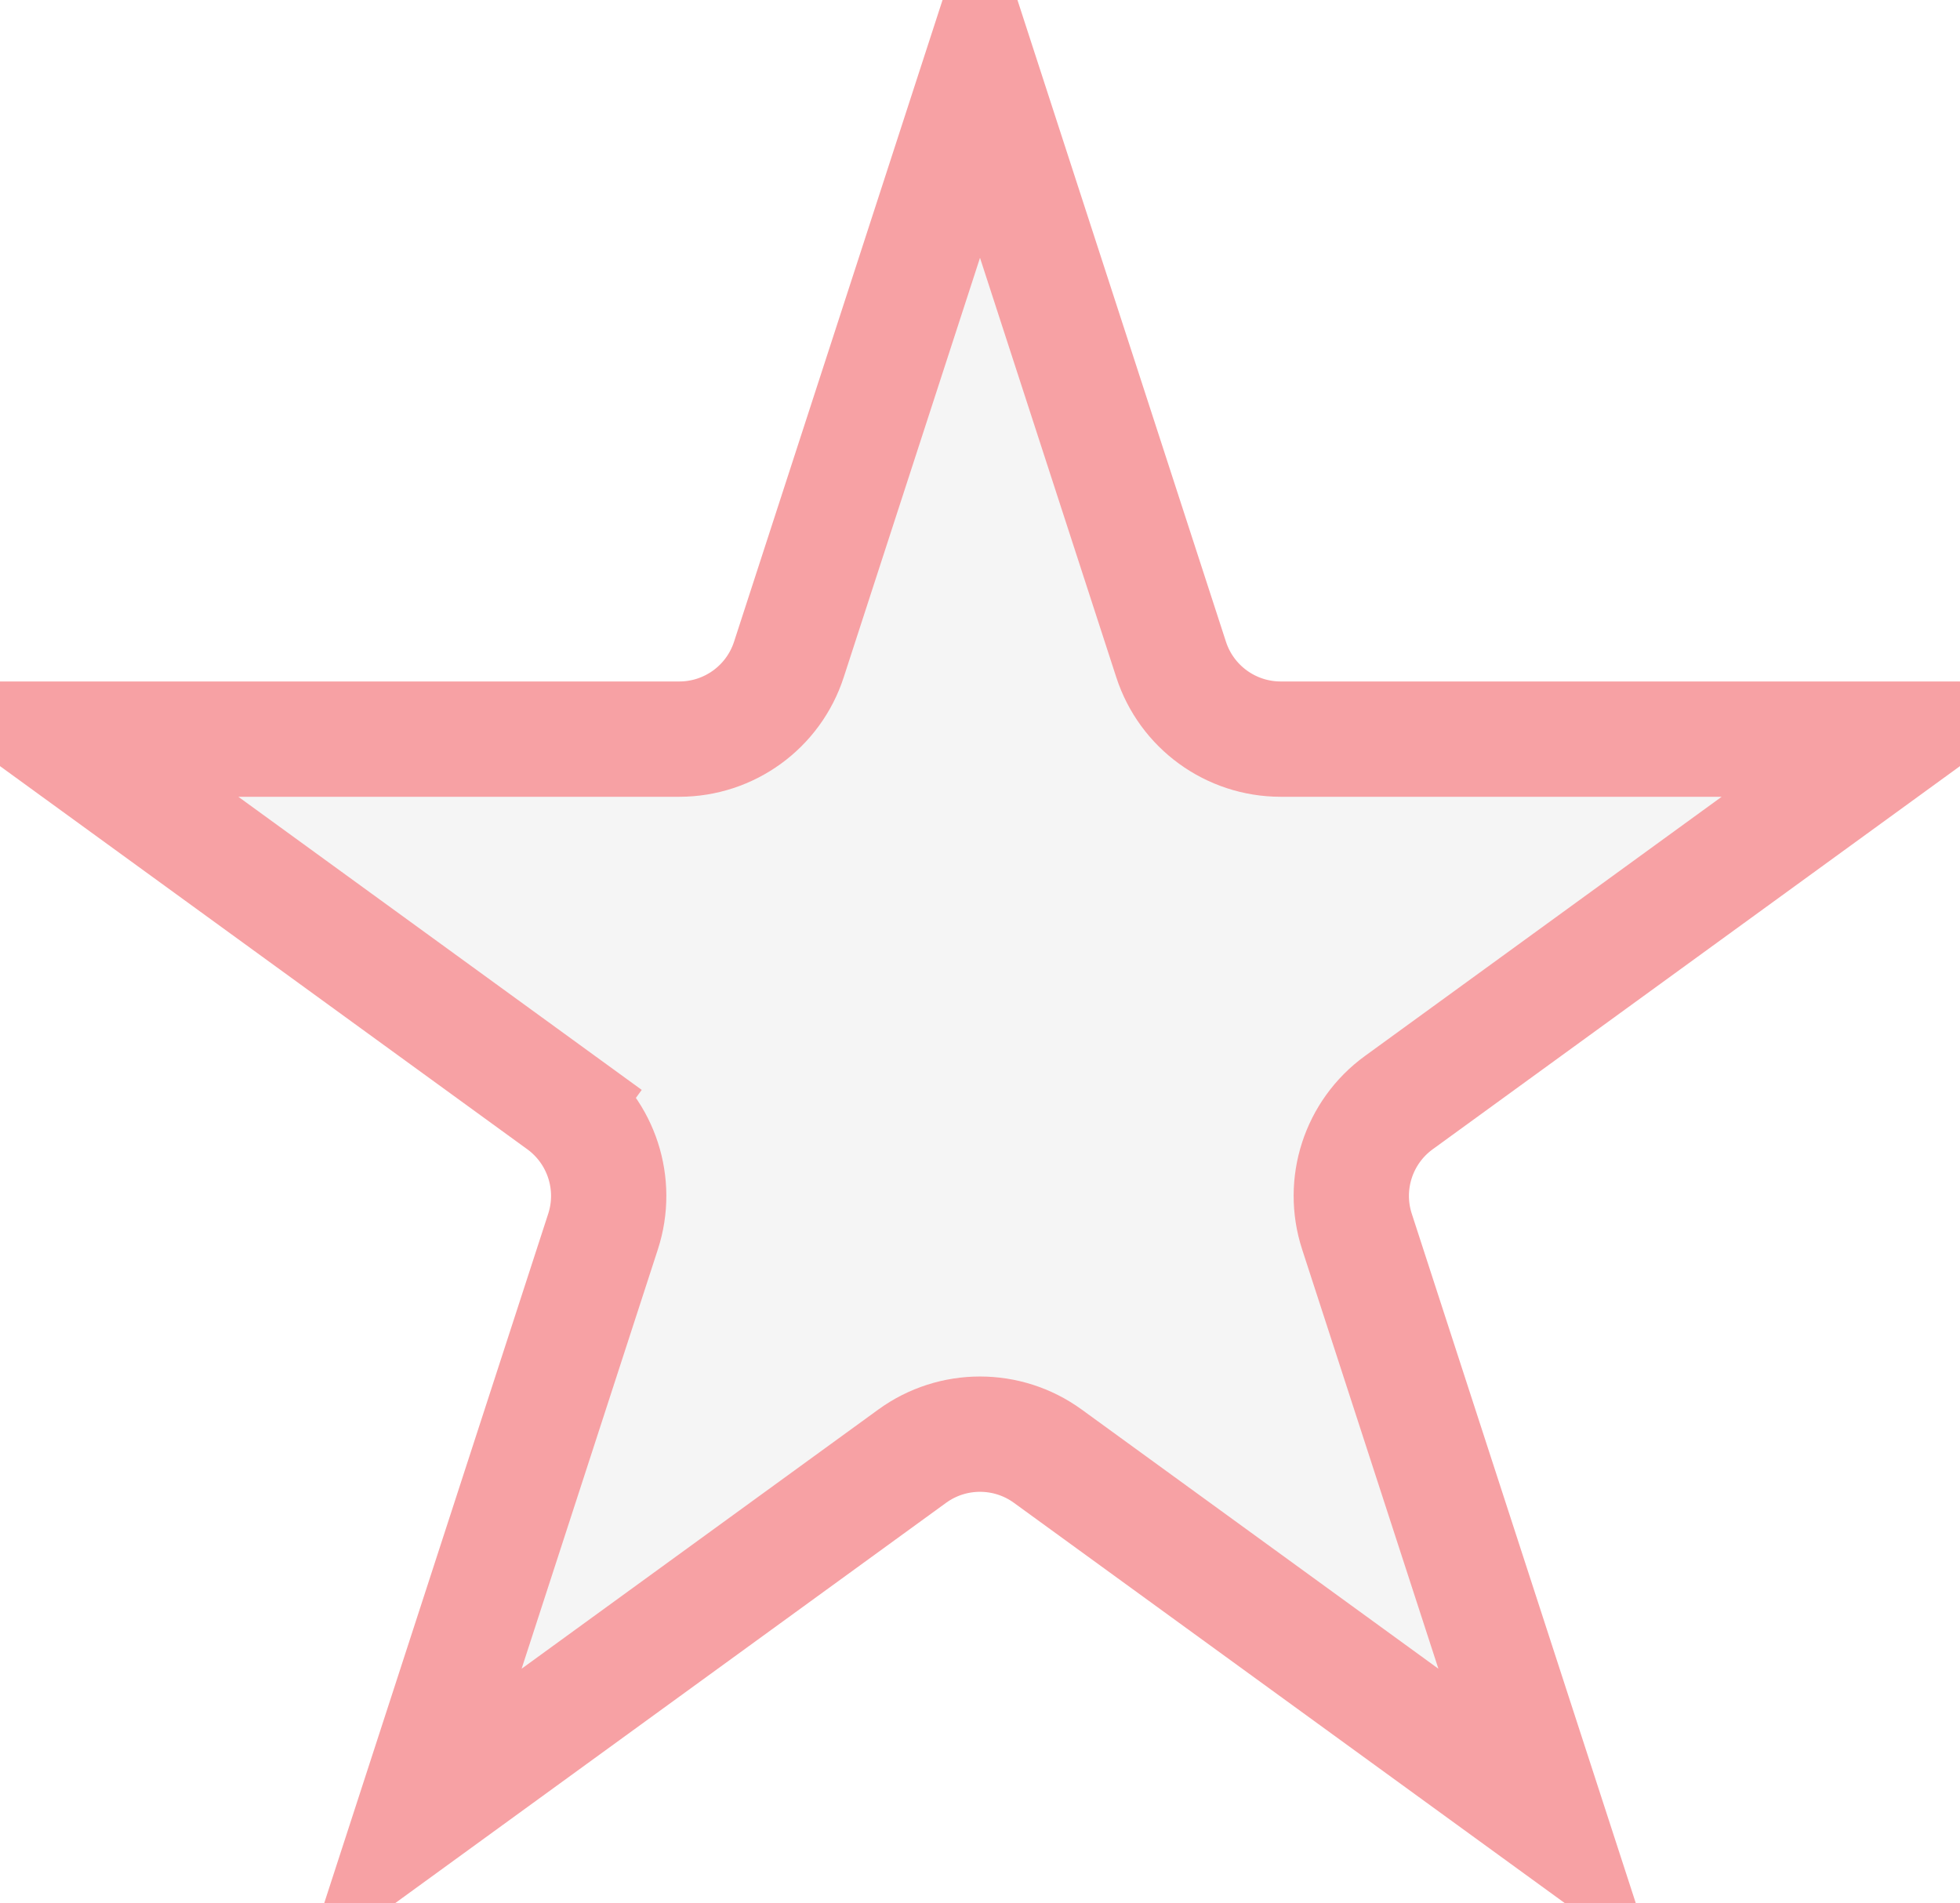
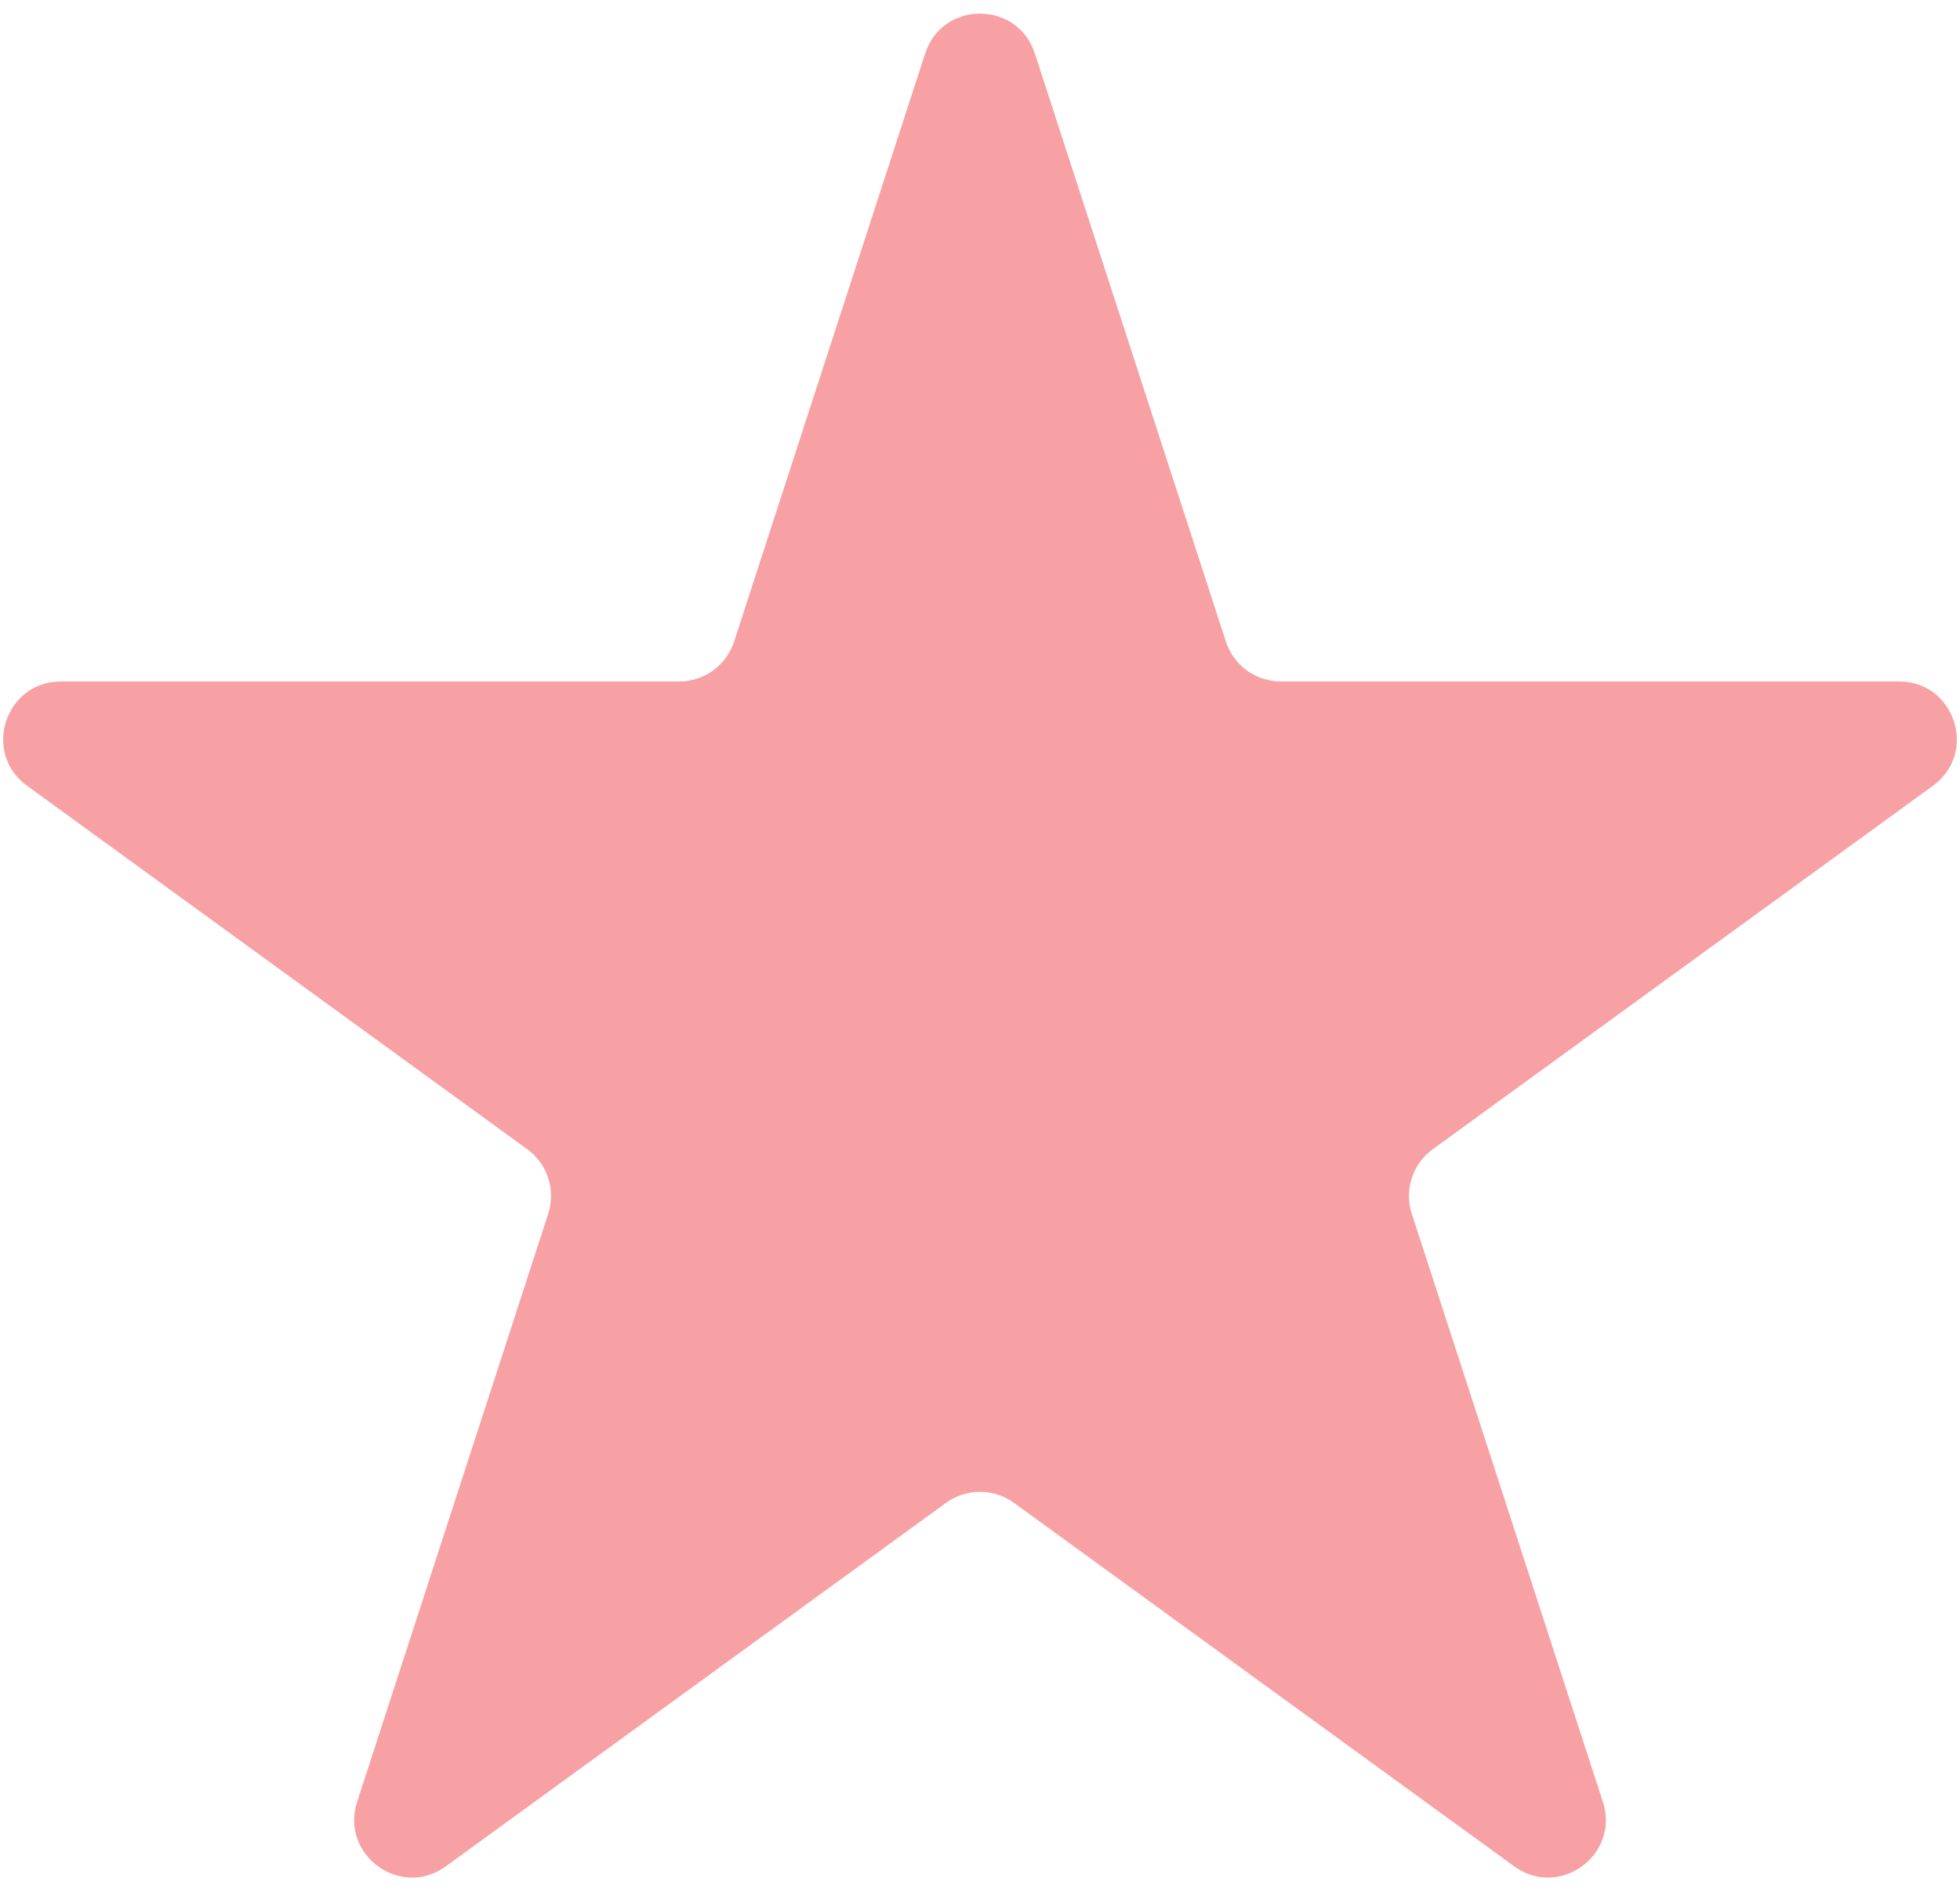
<svg xmlns="http://www.w3.org/2000/svg" width="34" height="33" viewBox="0 0 34 33" fill="none">
-   <path d="M17 1.236L20.315 11.438C20.582 12.262 21.35 12.82 22.217 12.82H32.943L24.265 19.125C23.564 19.634 23.271 20.537 23.539 21.361L26.854 31.562L18.176 25.257C17.475 24.748 16.525 24.748 15.824 25.257L7.146 31.562L10.461 21.361C10.729 20.537 10.435 19.634 9.735 19.125L9.147 19.934L9.735 19.125L1.057 12.82H11.783C12.65 12.82 13.418 12.262 13.685 11.438L17 1.236Z" fill="#F5F5F5" stroke="#F7A1A4" stroke-width="2" />
+   <path d="M16.049 0.927C16.348 0.006 17.652 0.006 17.951 0.927L21.266 11.129C21.4 11.541 21.784 11.82 22.217 11.82H32.943C33.912 11.82 34.315 13.059 33.531 13.629L24.853 19.934C24.503 20.188 24.356 20.64 24.49 21.052L27.805 31.253C28.104 32.175 27.049 32.941 26.266 32.371L17.588 26.066C17.237 25.812 16.763 25.812 16.412 26.066L7.734 32.371C6.95 32.941 5.896 32.175 6.195 31.253L9.51 21.052C9.644 20.64 9.497 20.188 9.147 19.934L0.469 13.629C-0.315 13.059 0.088 11.82 1.057 11.82H11.783C12.216 11.82 12.6 11.541 12.734 11.129L16.049 0.927Z" fill="#F7A1A4" />
</svg>
